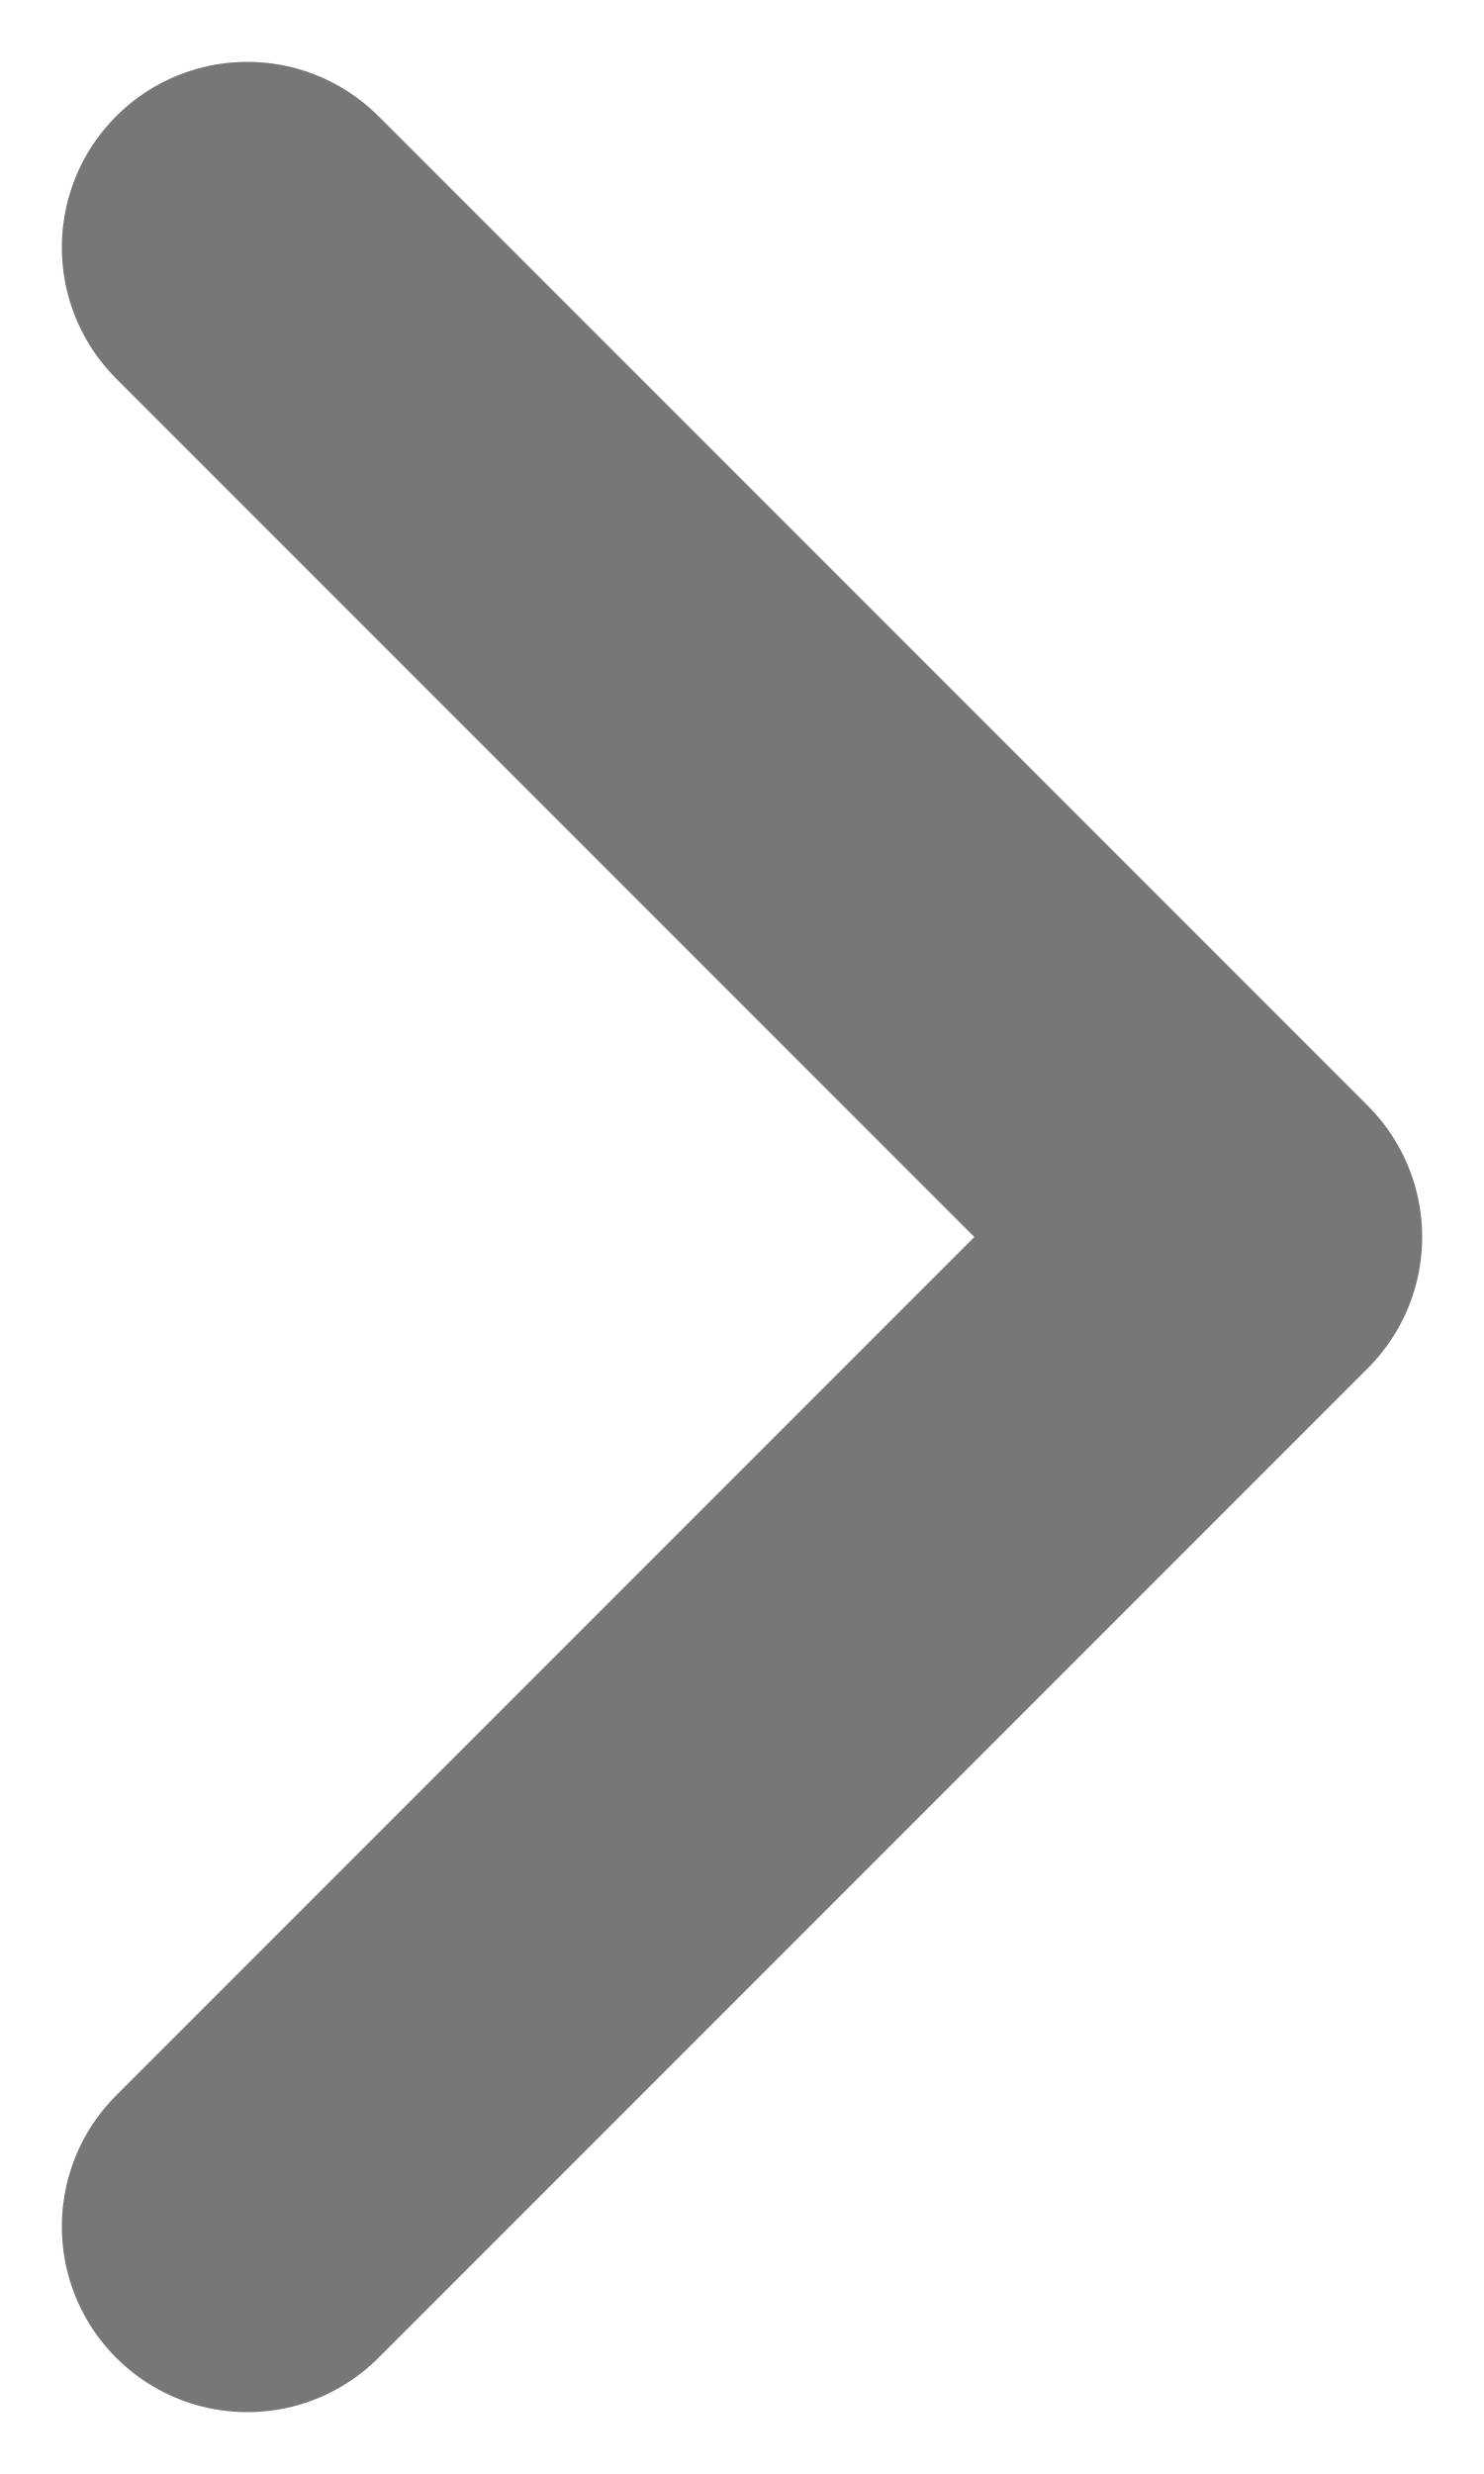
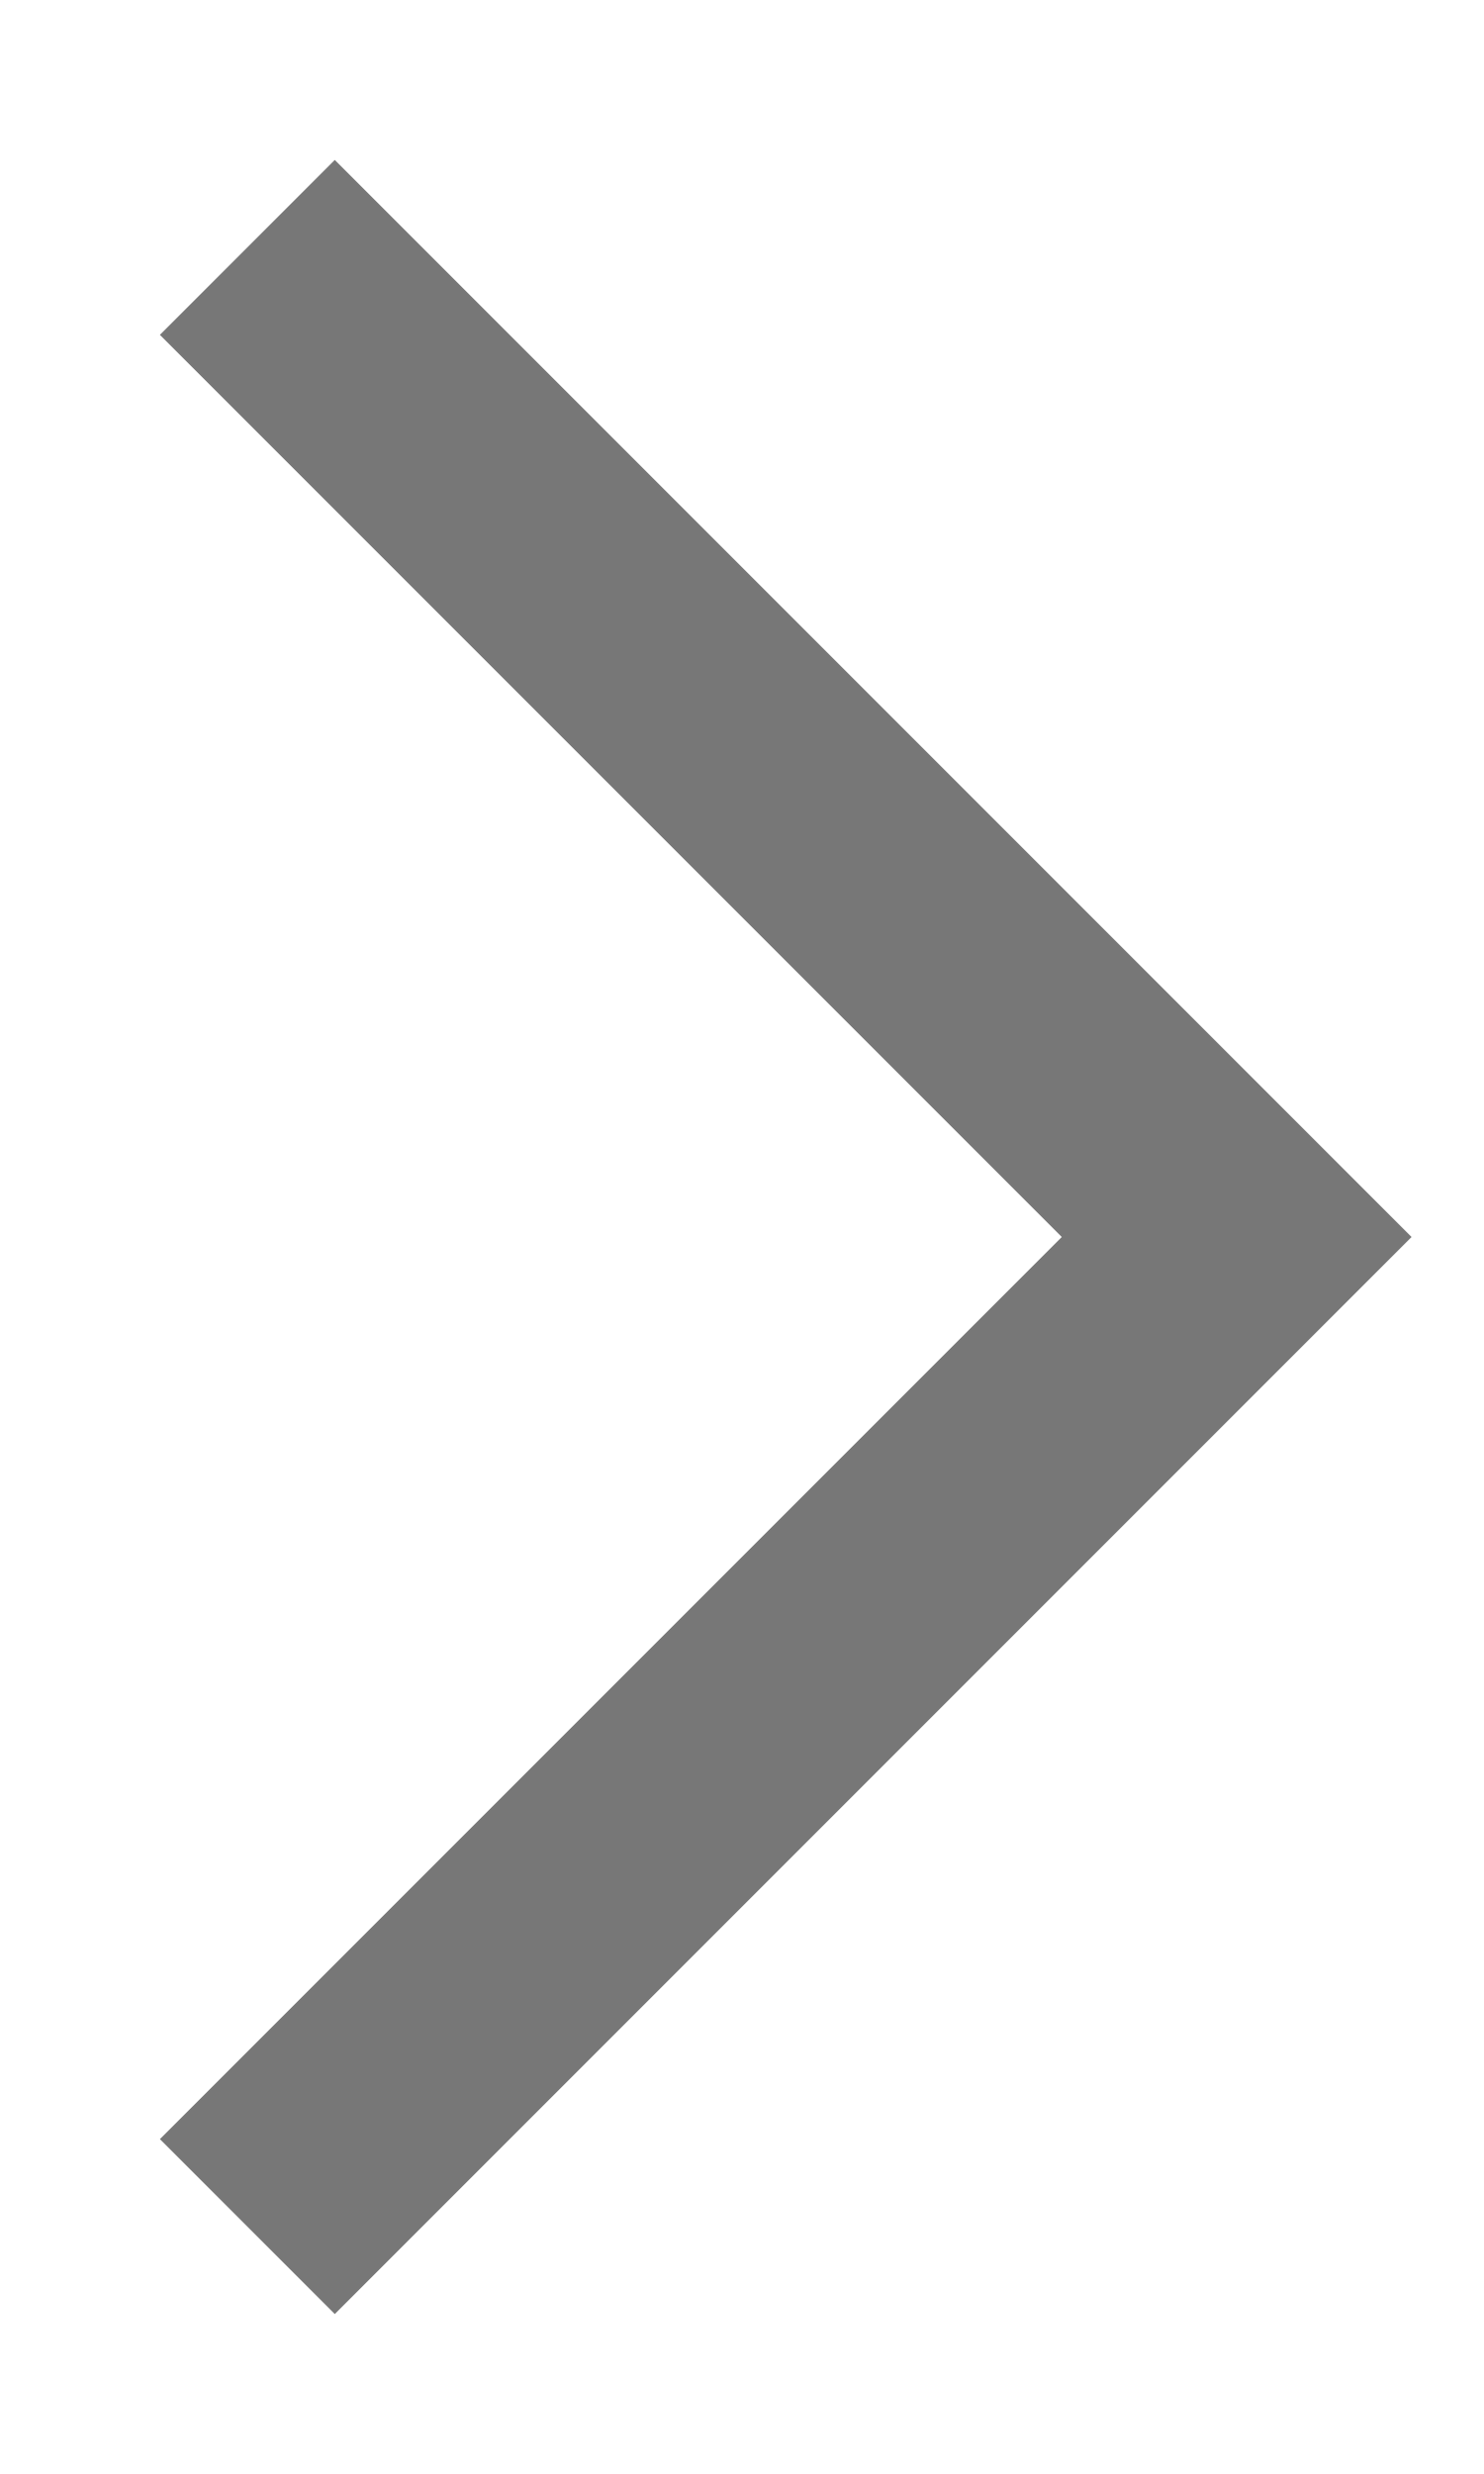
<svg xmlns="http://www.w3.org/2000/svg" width="6" height="10" viewBox="0 0 6 10" fill="none">
-   <path d="M1 9L5 5L1 1" stroke="#777777" stroke-width="1.5" stroke-linecap="round" stroke-linejoin="round" />
+   <path d="M1 9L5 5L1 1" stroke="#777777" strokeWidth="1.5" strokeLinecap="round" strokeLinejoin="round" />
</svg>
